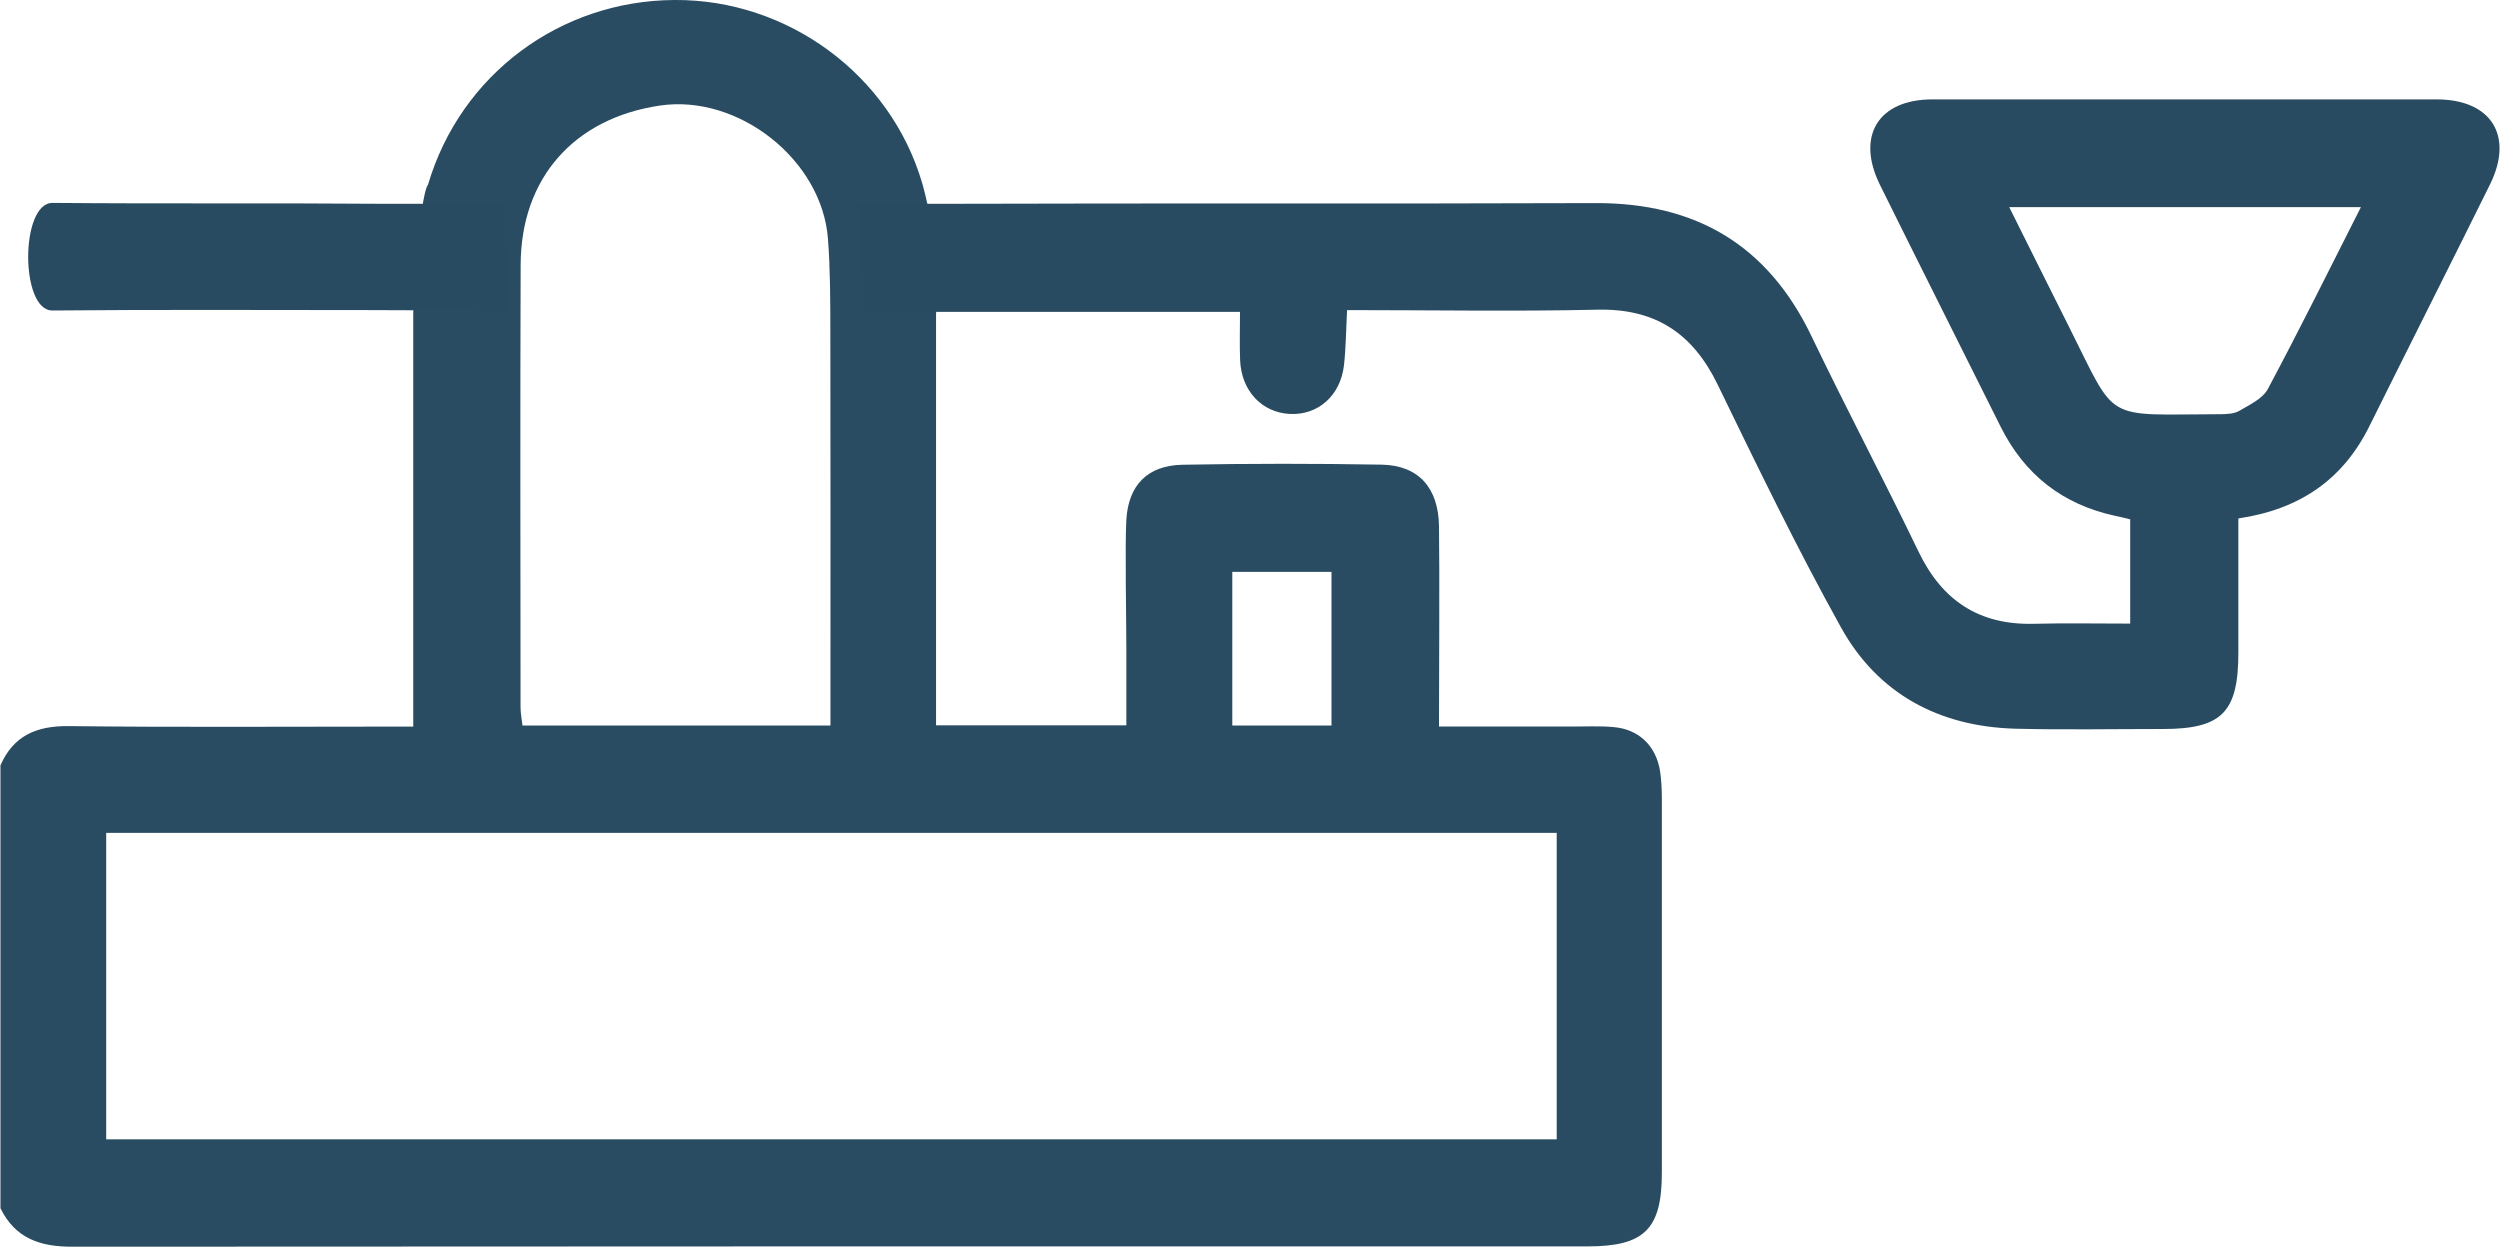
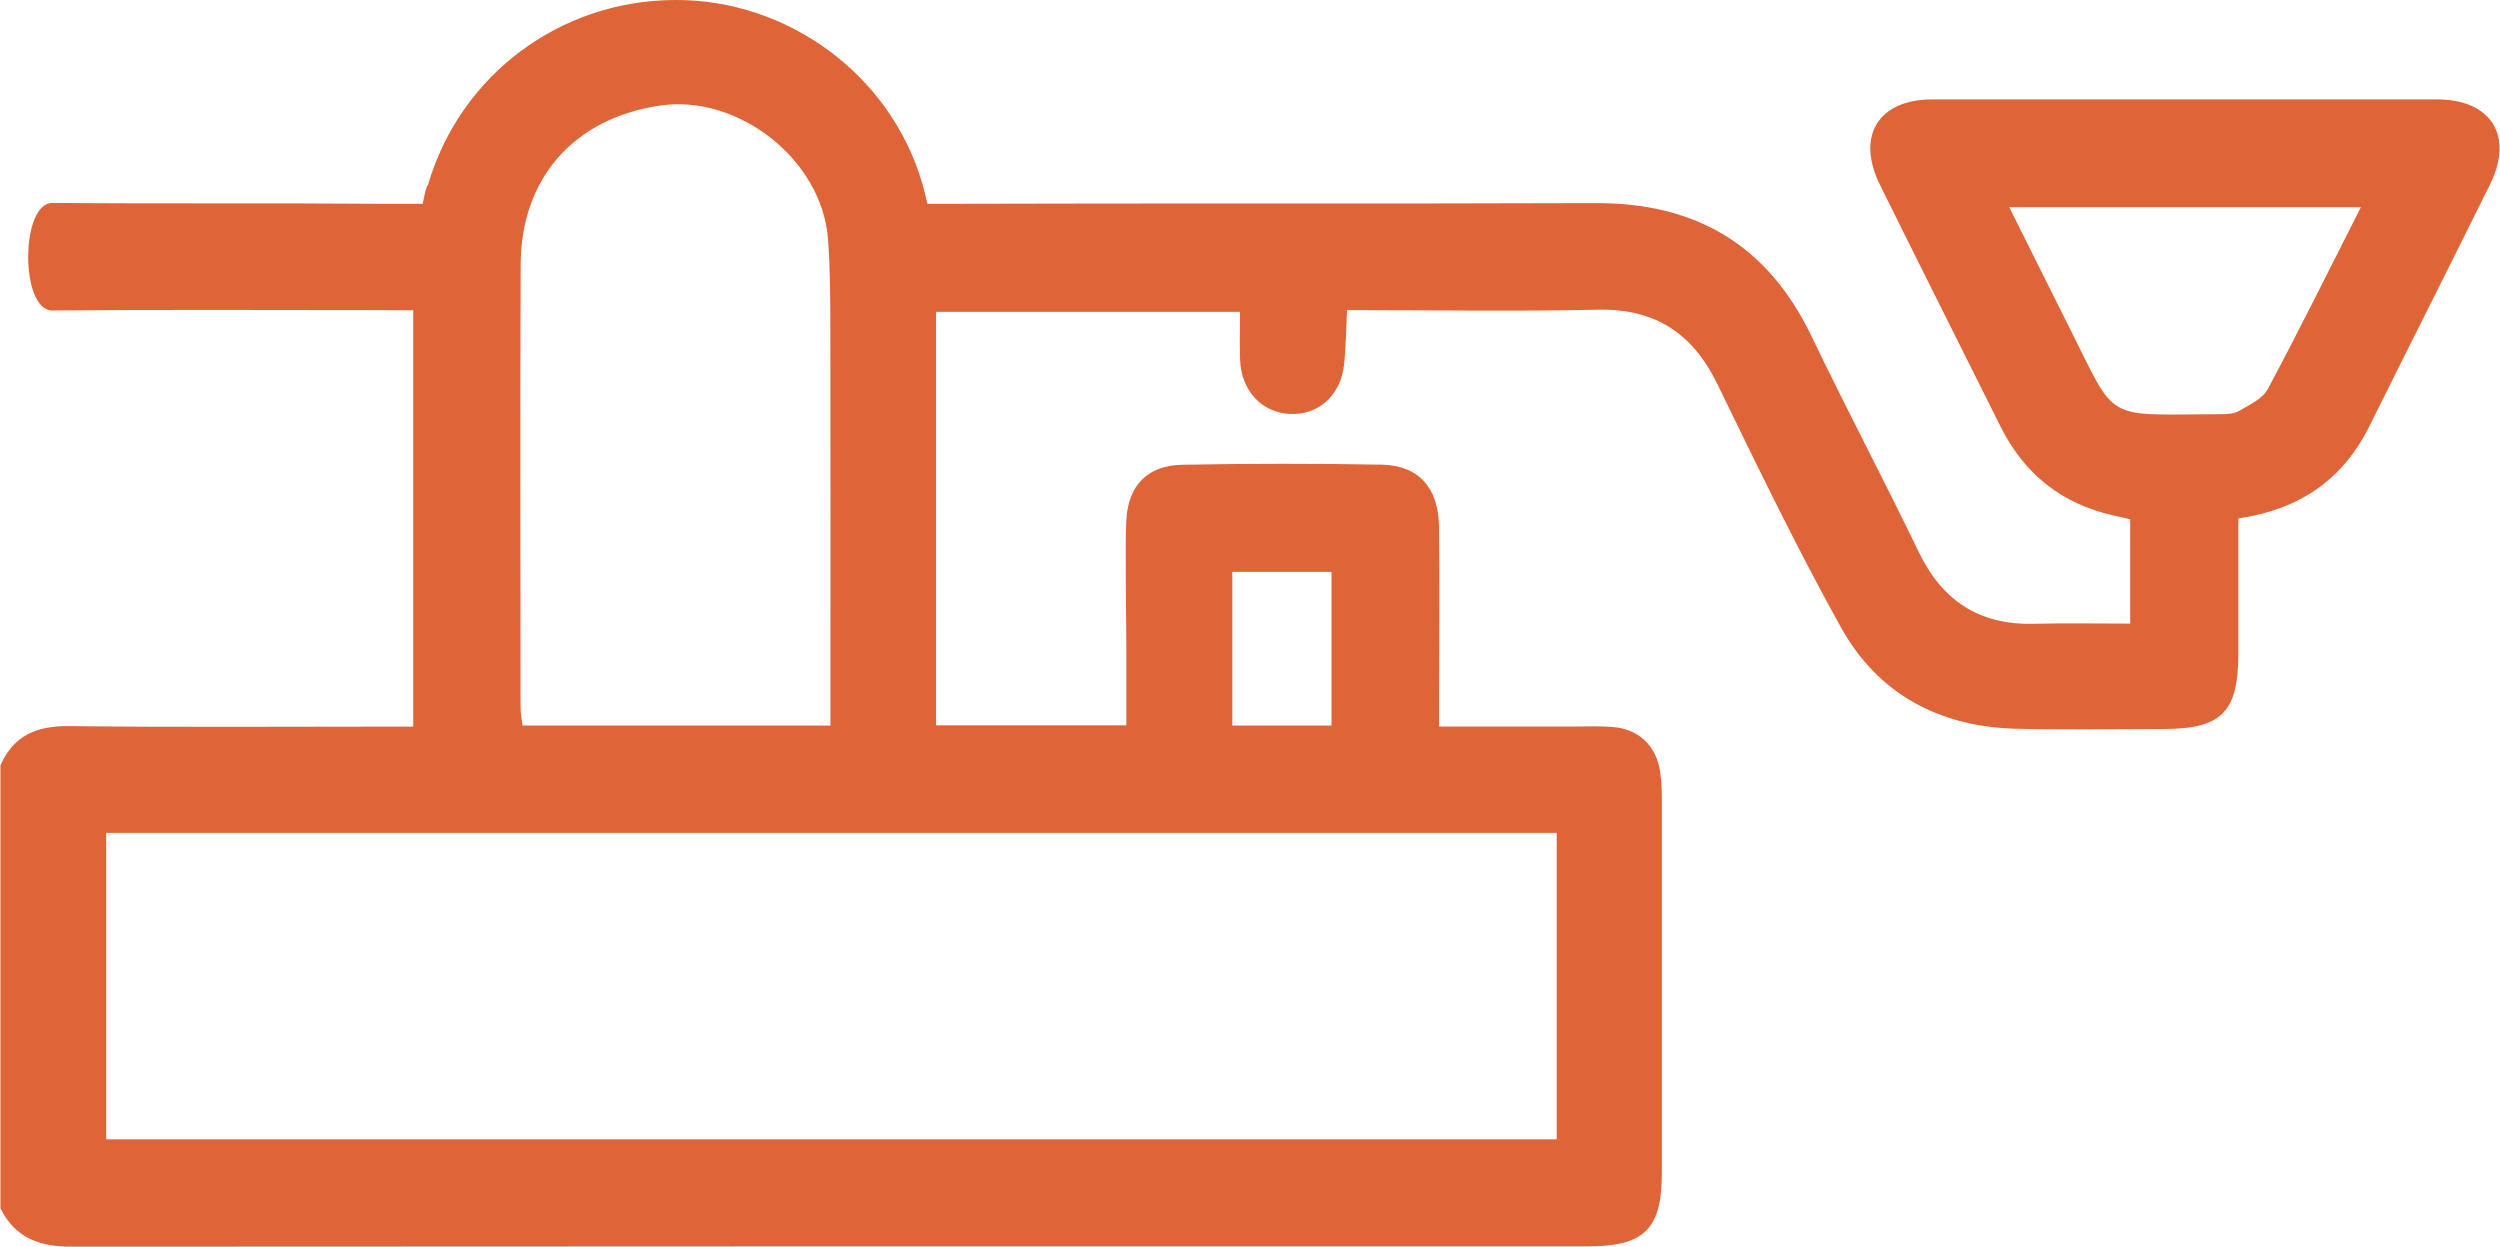
<svg xmlns="http://www.w3.org/2000/svg" version="1.1" class="telegraph" x="0px" y="0px" width="50px" height="24.934px" viewBox="-24.5 38.033 50 24.934" enable-background="new -24.5 38.033 50 24.934" xml:space="preserve">
-   <path class="tele-base" fill="#294C62" d="M-15.938,41.721c0.65-2.197,2.641-3.676,4.928-3.688c2.256-0.016,4.315,1.488,4.953,3.66  c0,0,0.41,1.373,0.278,2.617v8.229h3.806c0-0.51-0.001-1.02,0-1.531c0.001-0.502-0.03-2.08,0-2.582  c0.042-0.693,0.426-1.084,1.12-1.098c1.331-0.025,2.66-0.025,3.99-0.002c0.736,0.016,1.131,0.463,1.143,1.23  c0.014,0.955,0,2.984,0,4.008c0.799,0,1.885,0,2.658,0c0.273,0,0.551-0.014,0.826,0.01c0.514,0.041,0.859,0.377,0.938,0.887  c0.025,0.176,0.035,0.355,0.035,0.533c0.002,2.498,0.002,4.996,0,7.492c0,1.129-0.348,1.475-1.484,1.475  c-10.103,0-20.206-0.002-30.31,0.006c-0.641,0.002-1.141-0.168-1.434-0.77V53.34c0.261-0.596,0.723-0.791,1.362-0.785  c2.123,0.025,4.245,0.01,6.368,0.01h0.526v-8.287C-16.234,44.277-16.126,41.994-15.938,41.721 M6.634,54.691h-29.01v6.129h29.01  V54.691z M-7.891,52.543v-0.594c0-2.43,0.003-4.863-0.002-7.293c-0.001-0.615-0.001-1.234-0.048-1.848  c-0.119-1.58-1.791-2.895-3.36-2.664c-1.719,0.254-2.78,1.451-2.786,3.184c-0.011,2.949-0.004,5.9-0.002,8.85  c0,0.123,0.025,0.244,0.039,0.365H-7.891z M2.13,49.471H0.146v3.072H2.13V49.471z" />
-   <path class="tele-ticker" fill="#294B61" d="M24.235,40.021c-3.361-0.002-6.723-0.002-10.088,0c-1.082,0-1.531,0.732-1.047,1.711  c0.799,1.615,1.609,3.223,2.412,4.834c0.479,0.959,1.234,1.551,2.279,1.781c0.104,0.021,0.211,0.047,0.313,0.072v2.086  c-0.66,0-1.297-0.012-1.934,0.004c-1.088,0.025-1.826-0.463-2.297-1.439c-0.695-1.443-1.447-2.861-2.141-4.309  c-0.873-1.824-2.309-2.672-4.318-2.666c-4.328,0.016-8.659,0-12.988,0.014c-0.114,0-0.383-0.002-1.76,0l0.125,2.158l1.233,0.004H0.3  c0,0.344-0.01,0.652,0.002,0.961c0.023,0.615,0.432,1.051,0.994,1.08c0.564,0.029,1.014-0.365,1.084-0.977  c0.039-0.352,0.041-0.709,0.061-1.1c1.693,0,3.35,0.029,5.002-0.008c1.16-0.029,1.912,0.471,2.41,1.498  c0.793,1.633,1.586,3.271,2.467,4.857c0.738,1.33,1.963,1.982,3.484,2.025c0.984,0.025,1.969,0.006,2.953,0.006  c1.178,0,1.51-0.332,1.51-1.523c0-0.896,0-1.793,0-2.688c1.229-0.182,2.092-0.777,2.621-1.846c0.801-1.613,1.613-3.219,2.412-4.834  C25.782,40.748,25.323,40.021,24.235,40.021 M-14.412,42.111c-1.35,0-2.338-0.002-2.445-0.002c-2.198-0.018-4.396,0.002-6.593-0.018  c-0.647-0.002-0.649,2.158-0.002,2.152c2.114-0.02,4.228-0.008,6.342-0.008l2.767,0.01 M20.858,45.811  c-0.102,0.193-0.357,0.313-0.564,0.434c-0.104,0.063-0.252,0.072-0.381,0.072c-2.371,0.004-2.055,0.197-3.037-1.756  c-0.389-0.771-0.771-1.545-1.191-2.385h7.033C22.081,43.434,21.487,44.633,20.858,45.811 M-14.938,42.111l-0.104,2.132" />
+   <path class="tele-base" fill="#df6437" d="M-15.938,41.721c0.65-2.197,2.641-3.676,4.928-3.688c2.256-0.016,4.315,1.488,4.953,3.66  c0,0,0.41,1.373,0.278,2.617v8.229h3.806c0-0.51-0.001-1.02,0-1.531c0.001-0.502-0.03-2.08,0-2.582  c0.042-0.693,0.426-1.084,1.12-1.098c1.331-0.025,2.66-0.025,3.99-0.002c0.736,0.016,1.131,0.463,1.143,1.23  c0.014,0.955,0,2.984,0,4.008c0.799,0,1.885,0,2.658,0c0.273,0,0.551-0.014,0.826,0.01c0.514,0.041,0.859,0.377,0.938,0.887  c0.025,0.176,0.035,0.355,0.035,0.533c0.002,2.498,0.002,4.996,0,7.492c0,1.129-0.348,1.475-1.484,1.475  c-10.103,0-20.206-0.002-30.31,0.006c-0.641,0.002-1.141-0.168-1.434-0.77V53.34c0.261-0.596,0.723-0.791,1.362-0.785  c2.123,0.025,4.245,0.01,6.368,0.01h0.526v-8.287C-16.234,44.277-16.126,41.994-15.938,41.721 M6.634,54.691h-29.01v6.129h29.01  V54.691z M-7.891,52.543v-0.594c0-2.43,0.003-4.863-0.002-7.293c-0.001-0.615-0.001-1.234-0.048-1.848  c-0.119-1.58-1.791-2.895-3.36-2.664c-1.719,0.254-2.78,1.451-2.786,3.184c-0.011,2.949-0.004,5.9-0.002,8.85  c0,0.123,0.025,0.244,0.039,0.365H-7.891z M2.13,49.471H0.146v3.072H2.13V49.471z" />
+   <path class="tele-ticker" fill="#df6437" d="M24.235,40.021c-3.361-0.002-6.723-0.002-10.088,0c-1.082,0-1.531,0.732-1.047,1.711  c0.799,1.615,1.609,3.223,2.412,4.834c0.479,0.959,1.234,1.551,2.279,1.781c0.104,0.021,0.211,0.047,0.313,0.072v2.086  c-0.66,0-1.297-0.012-1.934,0.004c-1.088,0.025-1.826-0.463-2.297-1.439c-0.695-1.443-1.447-2.861-2.141-4.309  c-0.873-1.824-2.309-2.672-4.318-2.666c-4.328,0.016-8.659,0-12.988,0.014c-0.114,0-0.383-0.002-1.76,0l0.125,2.158l1.233,0.004H0.3  c0,0.344-0.01,0.652,0.002,0.961c0.023,0.615,0.432,1.051,0.994,1.08c0.564,0.029,1.014-0.365,1.084-0.977  c0.039-0.352,0.041-0.709,0.061-1.1c1.693,0,3.35,0.029,5.002-0.008c1.16-0.029,1.912,0.471,2.41,1.498  c0.793,1.633,1.586,3.271,2.467,4.857c0.738,1.33,1.963,1.982,3.484,2.025c0.984,0.025,1.969,0.006,2.953,0.006  c1.178,0,1.51-0.332,1.51-1.523c0-0.896,0-1.793,0-2.688c1.229-0.182,2.092-0.777,2.621-1.846c0.801-1.613,1.613-3.219,2.412-4.834  C25.782,40.748,25.323,40.021,24.235,40.021 M-14.412,42.111c-1.35,0-2.338-0.002-2.445-0.002c-2.198-0.018-4.396,0.002-6.593-0.018  c-0.647-0.002-0.649,2.158-0.002,2.152c2.114-0.02,4.228-0.008,6.342-0.008l2.767,0.01 M20.858,45.811  c-0.102,0.193-0.357,0.313-0.564,0.434c-0.104,0.063-0.252,0.072-0.381,0.072c-2.371,0.004-2.055,0.197-3.037-1.756  c-0.389-0.771-0.771-1.545-1.191-2.385h7.033C22.081,43.434,21.487,44.633,20.858,45.811 M-14.938,42.111l-0.104,2.132" />
</svg>
